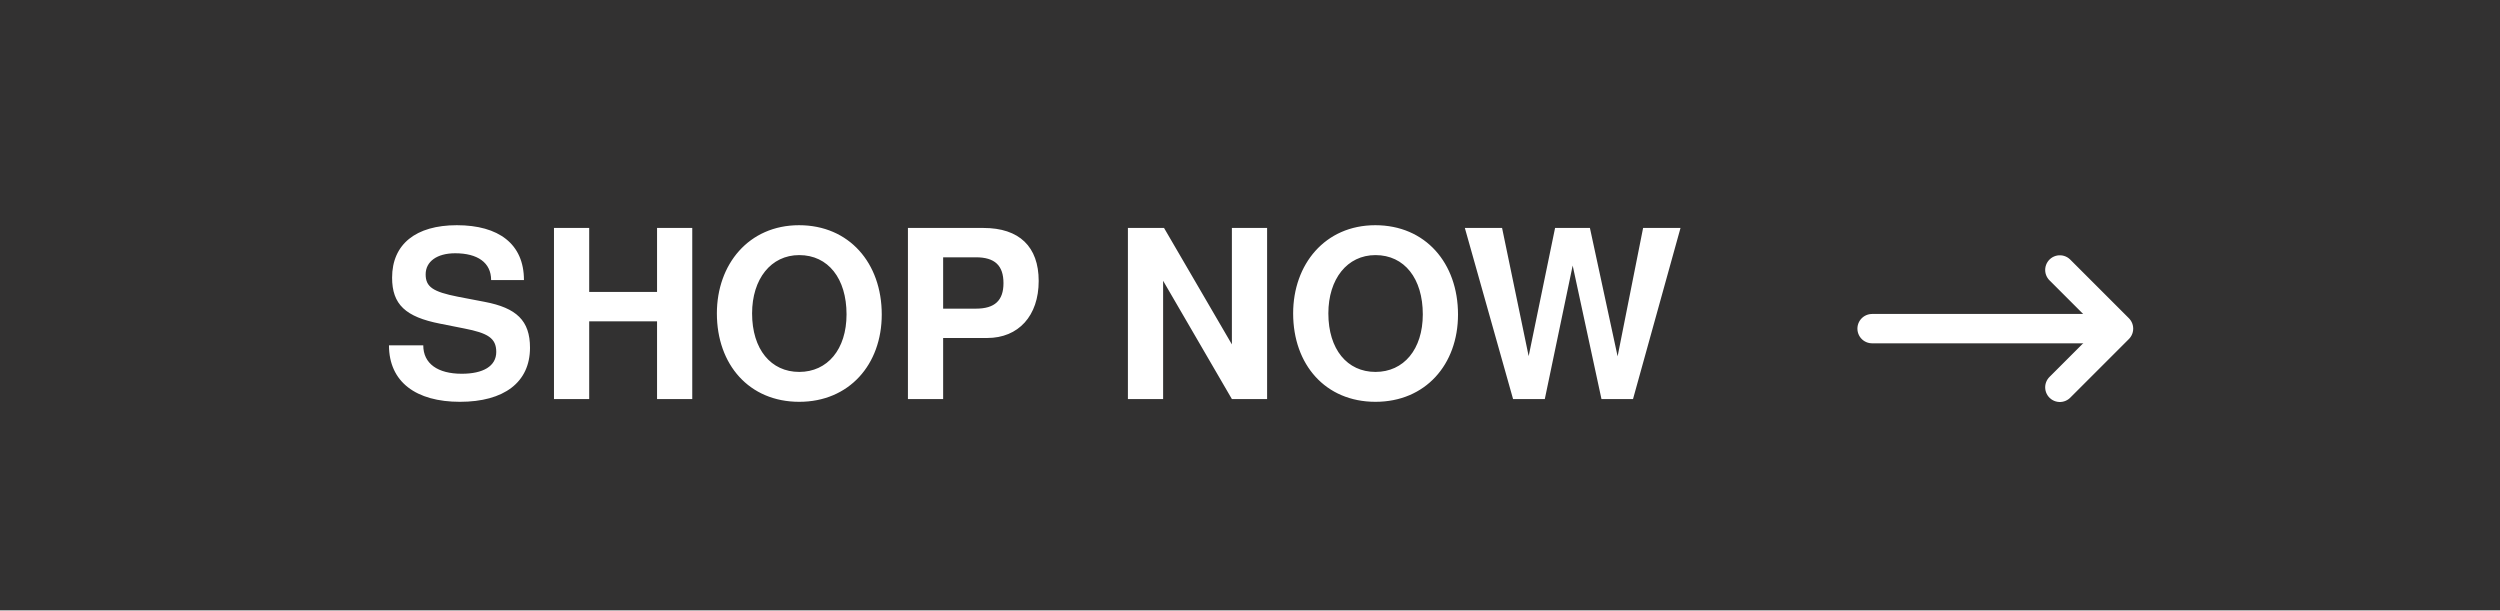
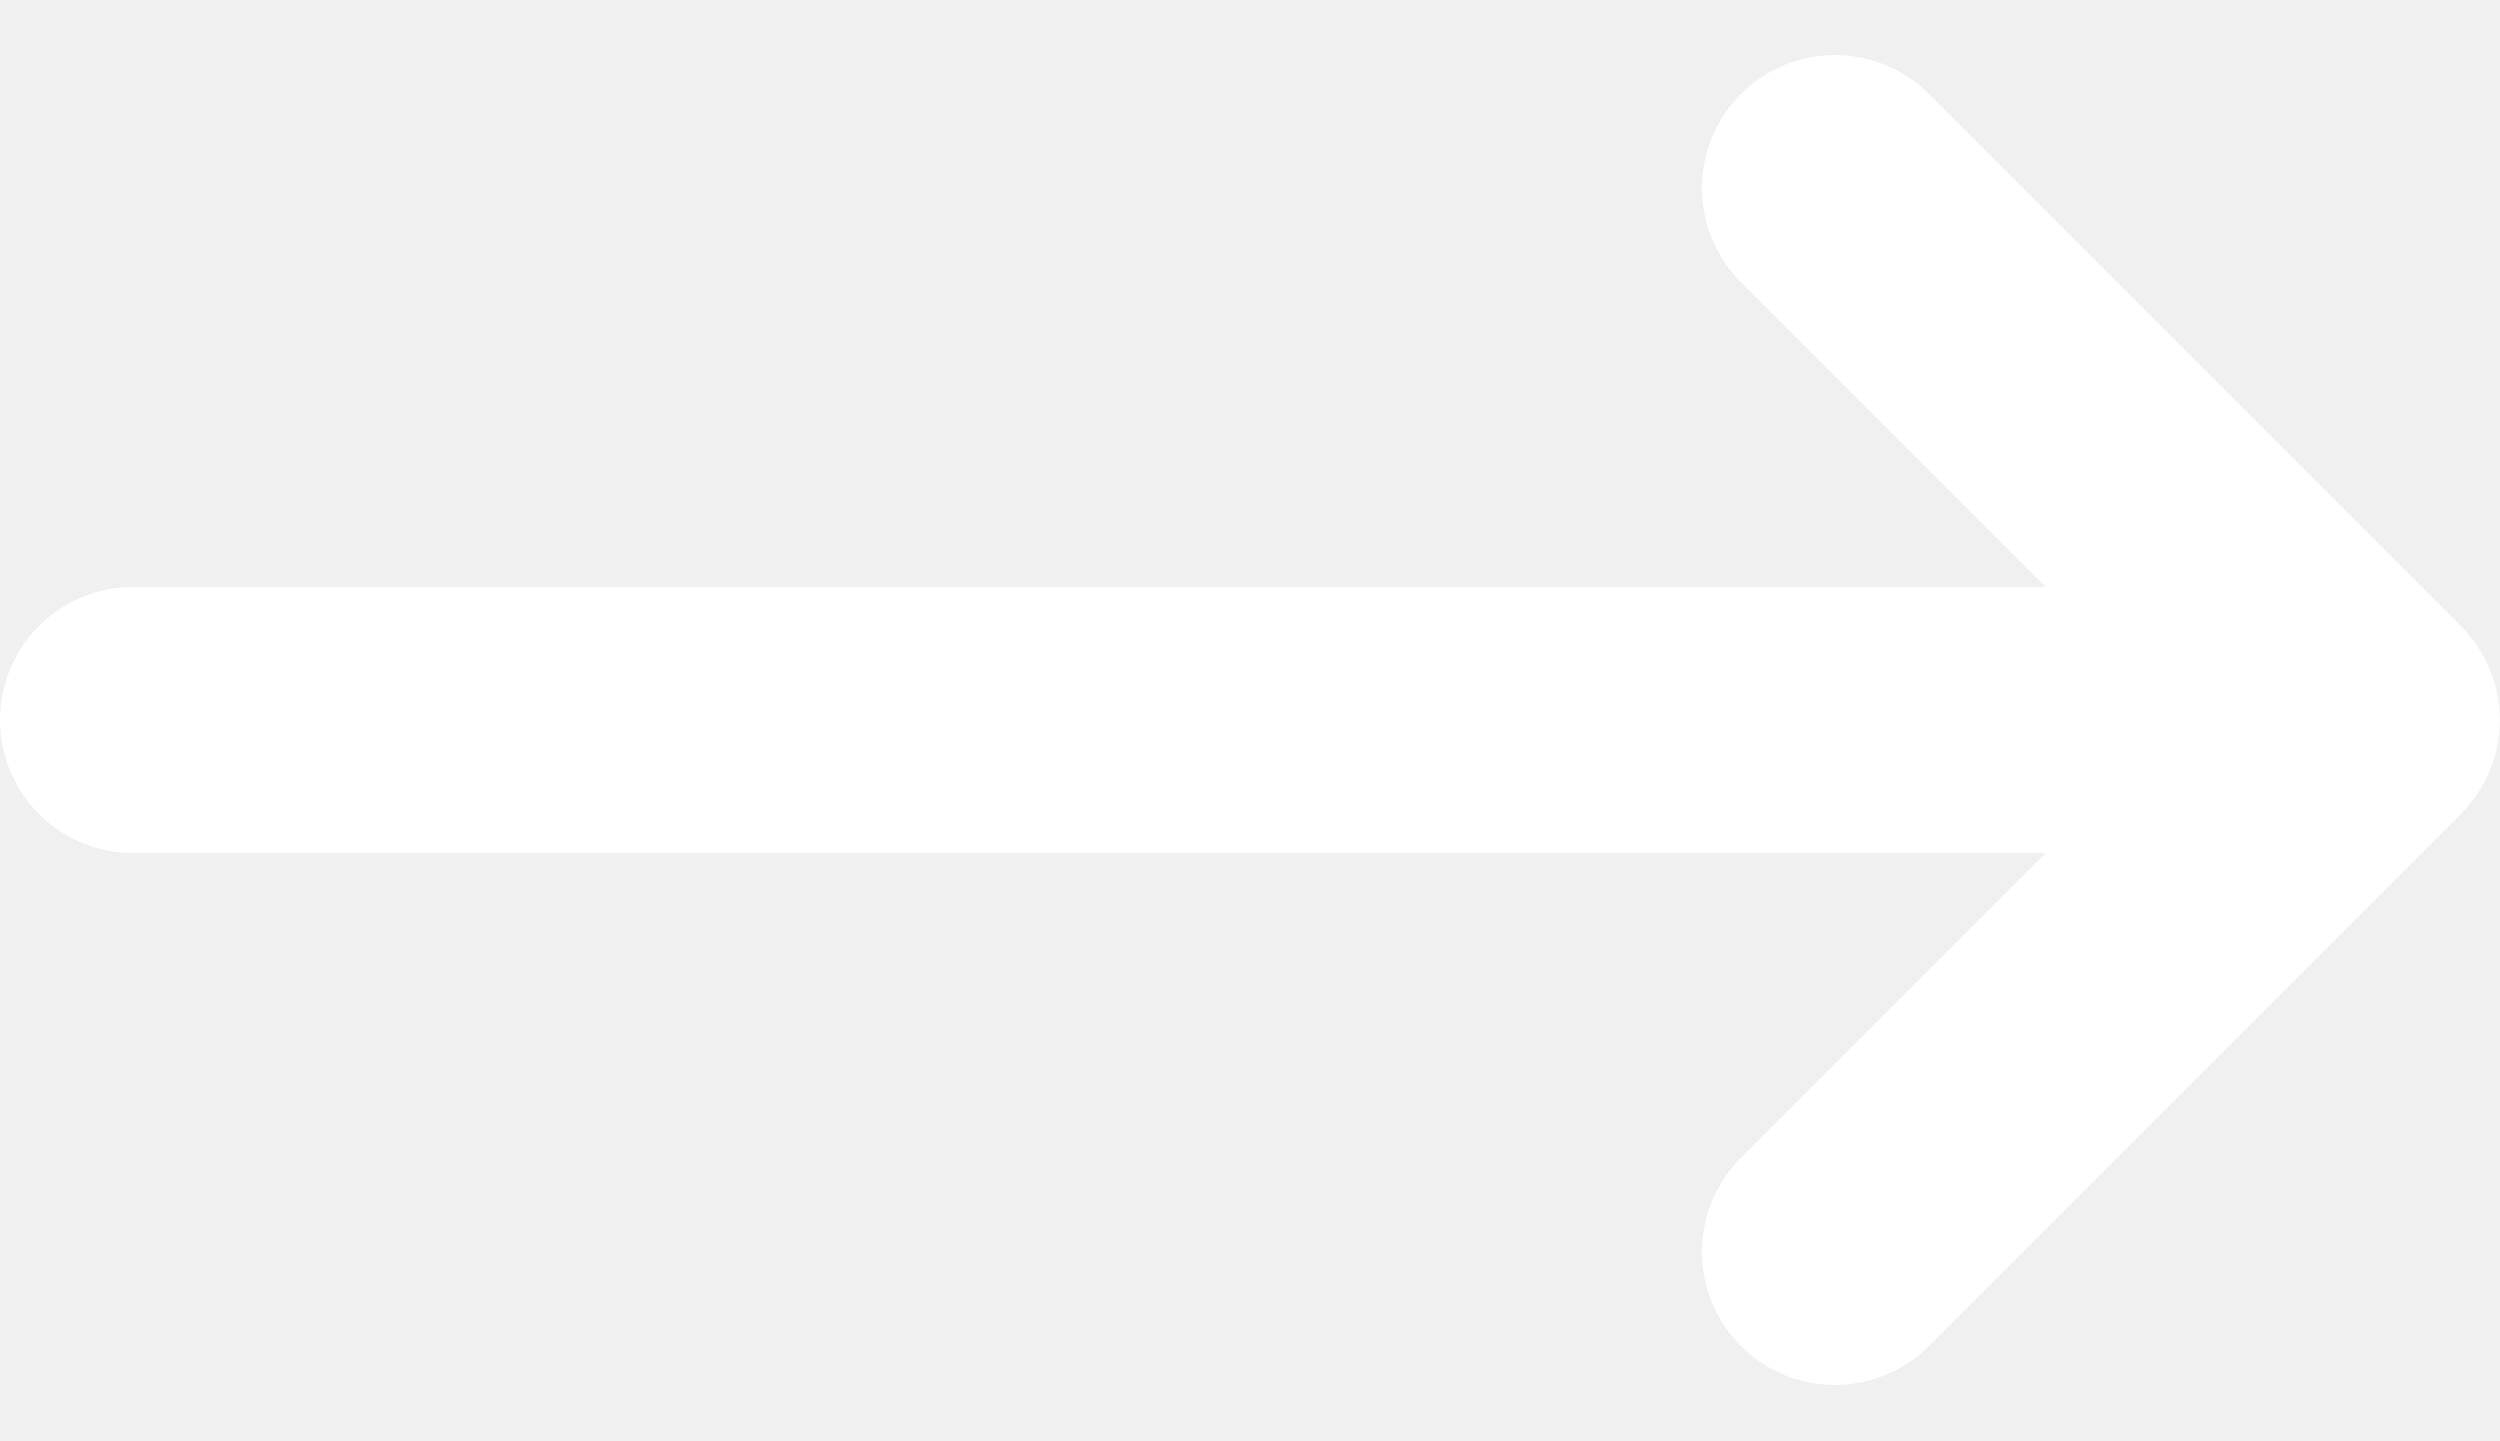
- <svg xmlns="http://www.w3.org/2000/svg" width="213" height="52" viewBox="0 0 213 52">
-   <g id="Group_8739" data-name="Group 8739" transform="translate(-1225.5 -17923)">
-     <rect id="Rectangle_2634" data-name="Rectangle 2634" width="213" height="52" transform="translate(1225.5 17923)" fill="#323131" />
-     <g id="Group_103" data-name="Group 103" transform="translate(1278.682 16771)">
-       <path id="Path_2774" data-name="Path 2774" d="M119.113,1170l5,5-5,5" transform="translate(3.204 5)" fill="none" stroke="#fff" stroke-linecap="round" stroke-linejoin="round" stroke-width="2.5" />
-       <path id="Path_2775" data-name="Path 2775" d="M126.325,1179H106.319" transform="translate(0 1)" fill="none" stroke="#fff" stroke-linecap="round" stroke-width="2.5" />
-     </g>
-     <text id="Shop_Now" data-name="Shop Now" transform="translate(1258 17957)" fill="#fff" font-size="20" font-family="HelveticaNeue-Bold, Helvetica Neue" font-weight="700">
-       <tspan x="0" y="0">SHOP NOW</tspan>
-     </text>
+ <svg xmlns="http://www.w3.org/2000/svg" width="23.5" height="13.539" viewBox="0 0 23.5 13.539">
+   <g id="Group_103" data-name="Group 103" transform="translate(-105.069 -1173.232)">
+     <path id="Path_2774" data-name="Path 2774" d="M119.113,1170l5,5-5,5" transform="translate(3.204 5)" fill="none" stroke="#fff" stroke-linecap="round" stroke-linejoin="round" stroke-width="2.5" />
+     <path id="Path_2775" data-name="Path 2775" d="M126.325,1179H106.319" transform="translate(0 1)" fill="none" stroke="#fff" stroke-linecap="round" stroke-width="2.5" />
  </g>
</svg>
